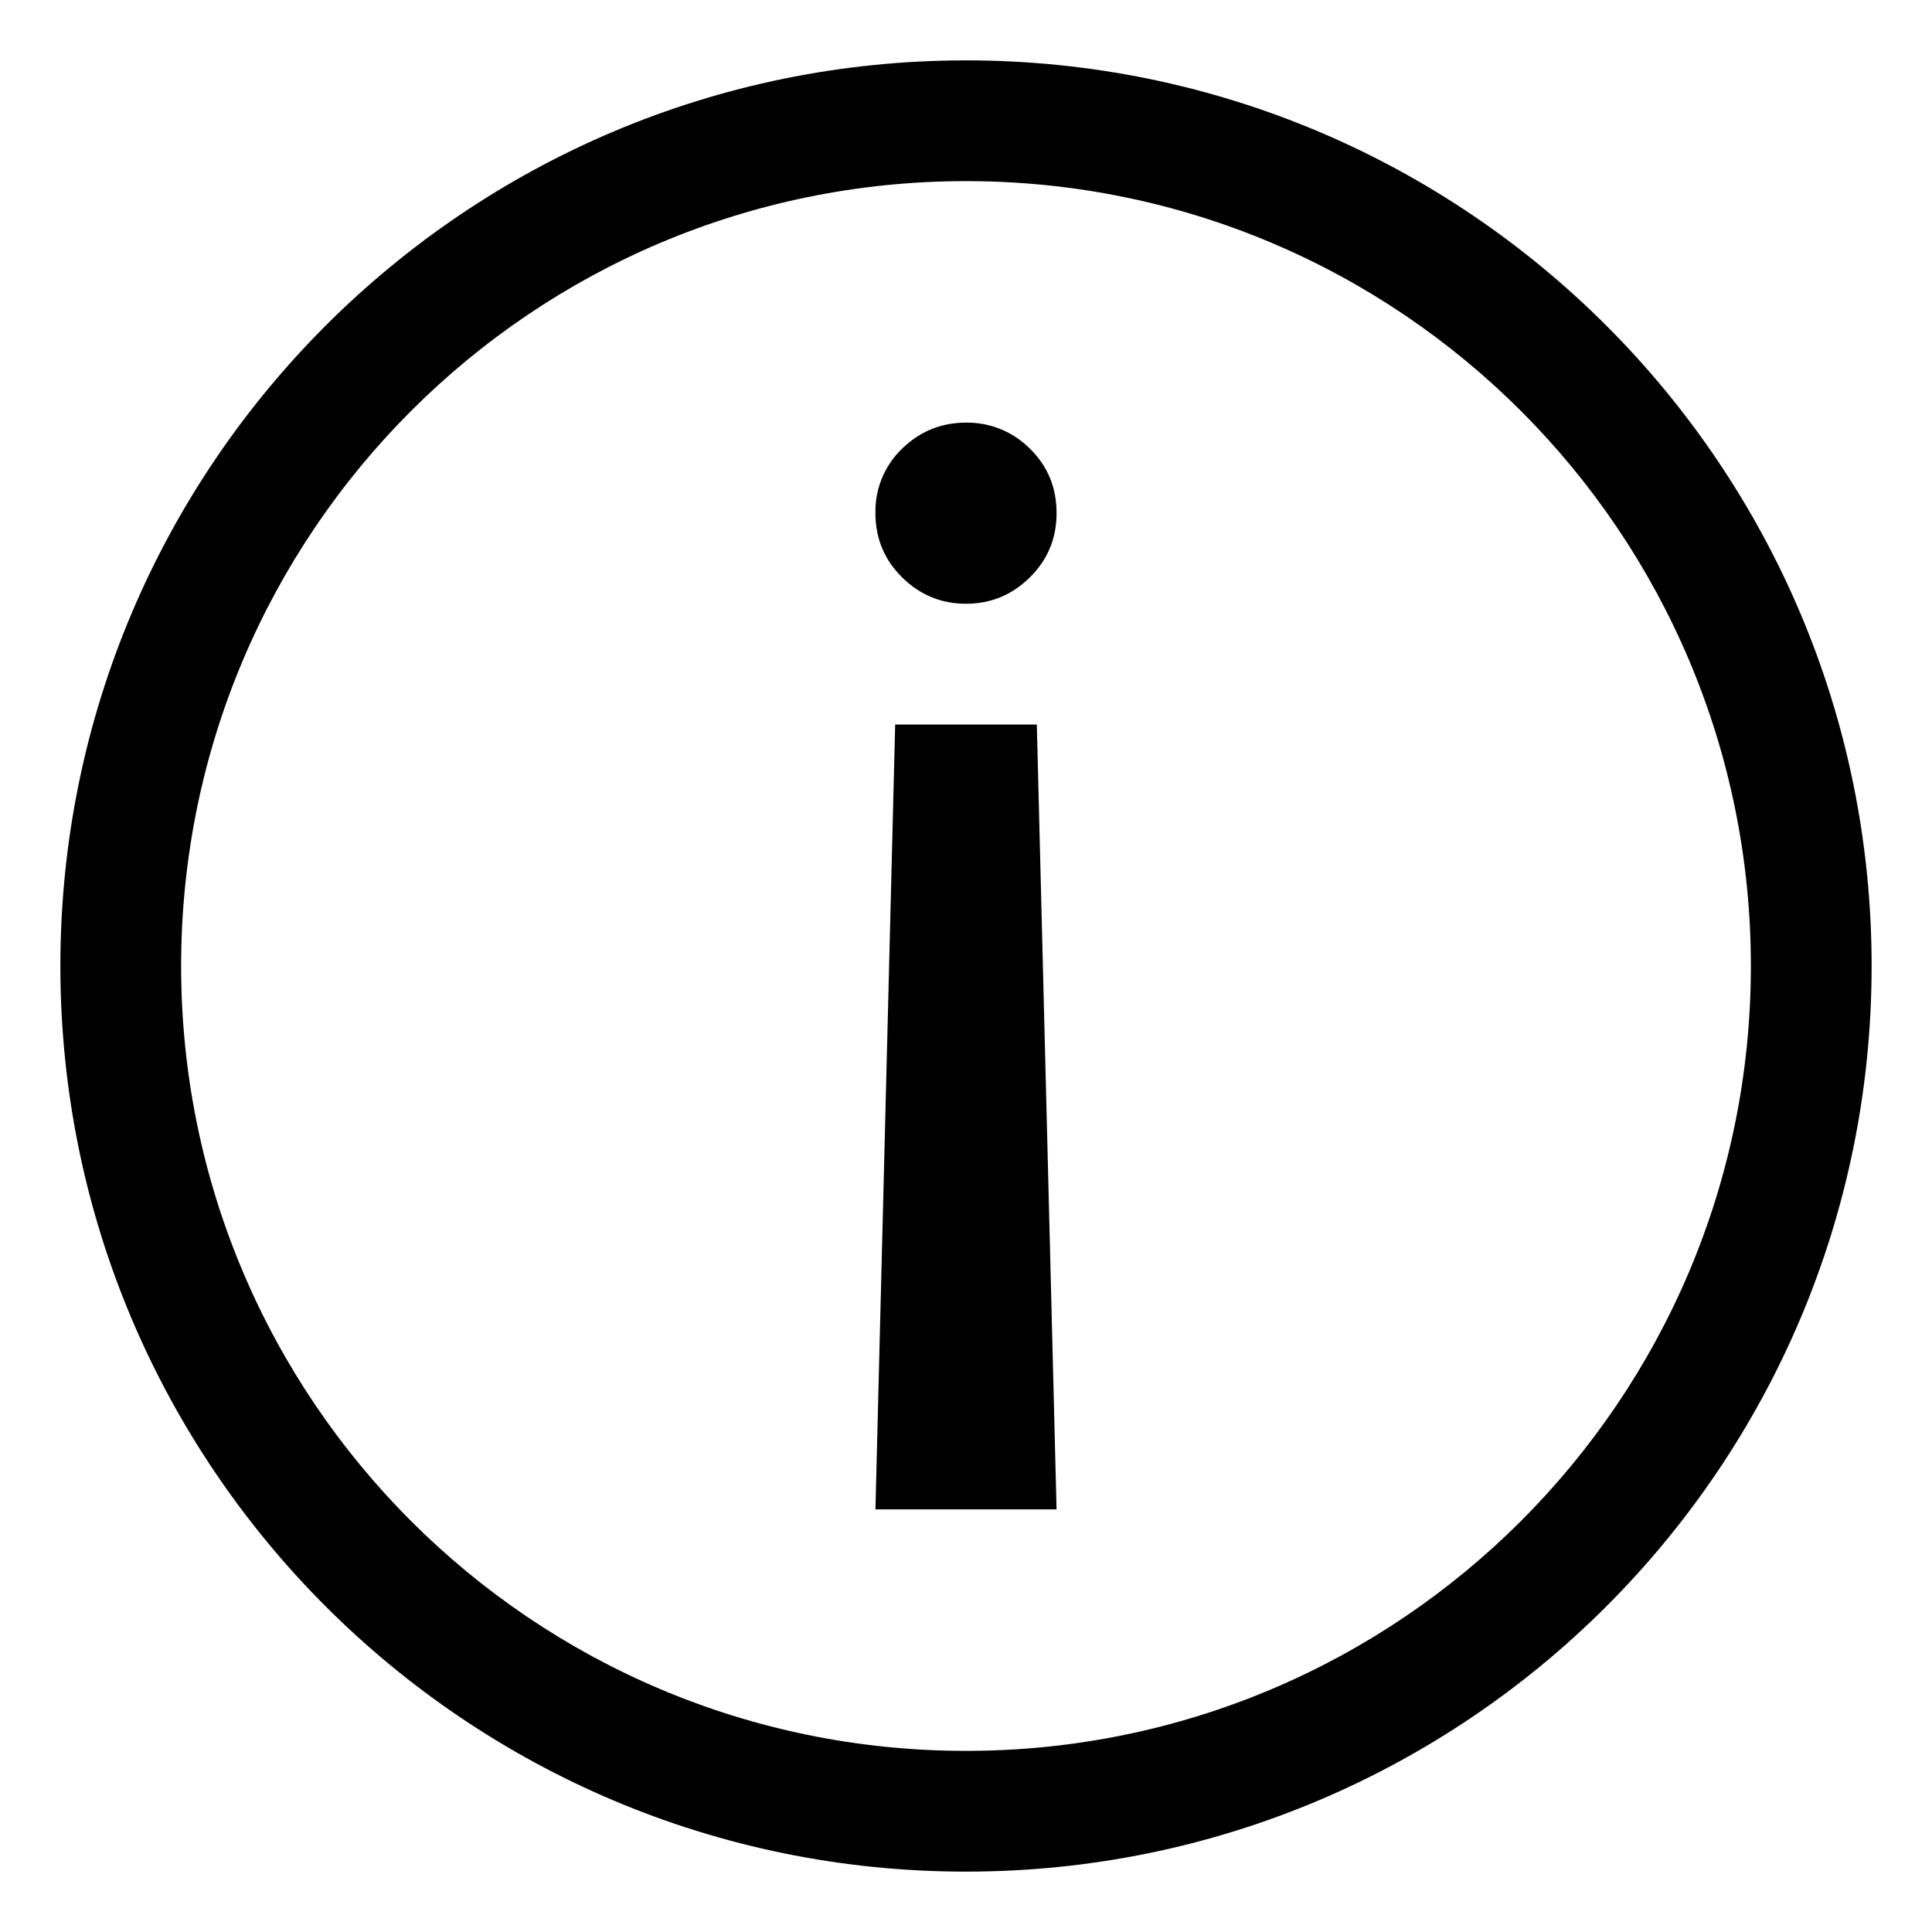
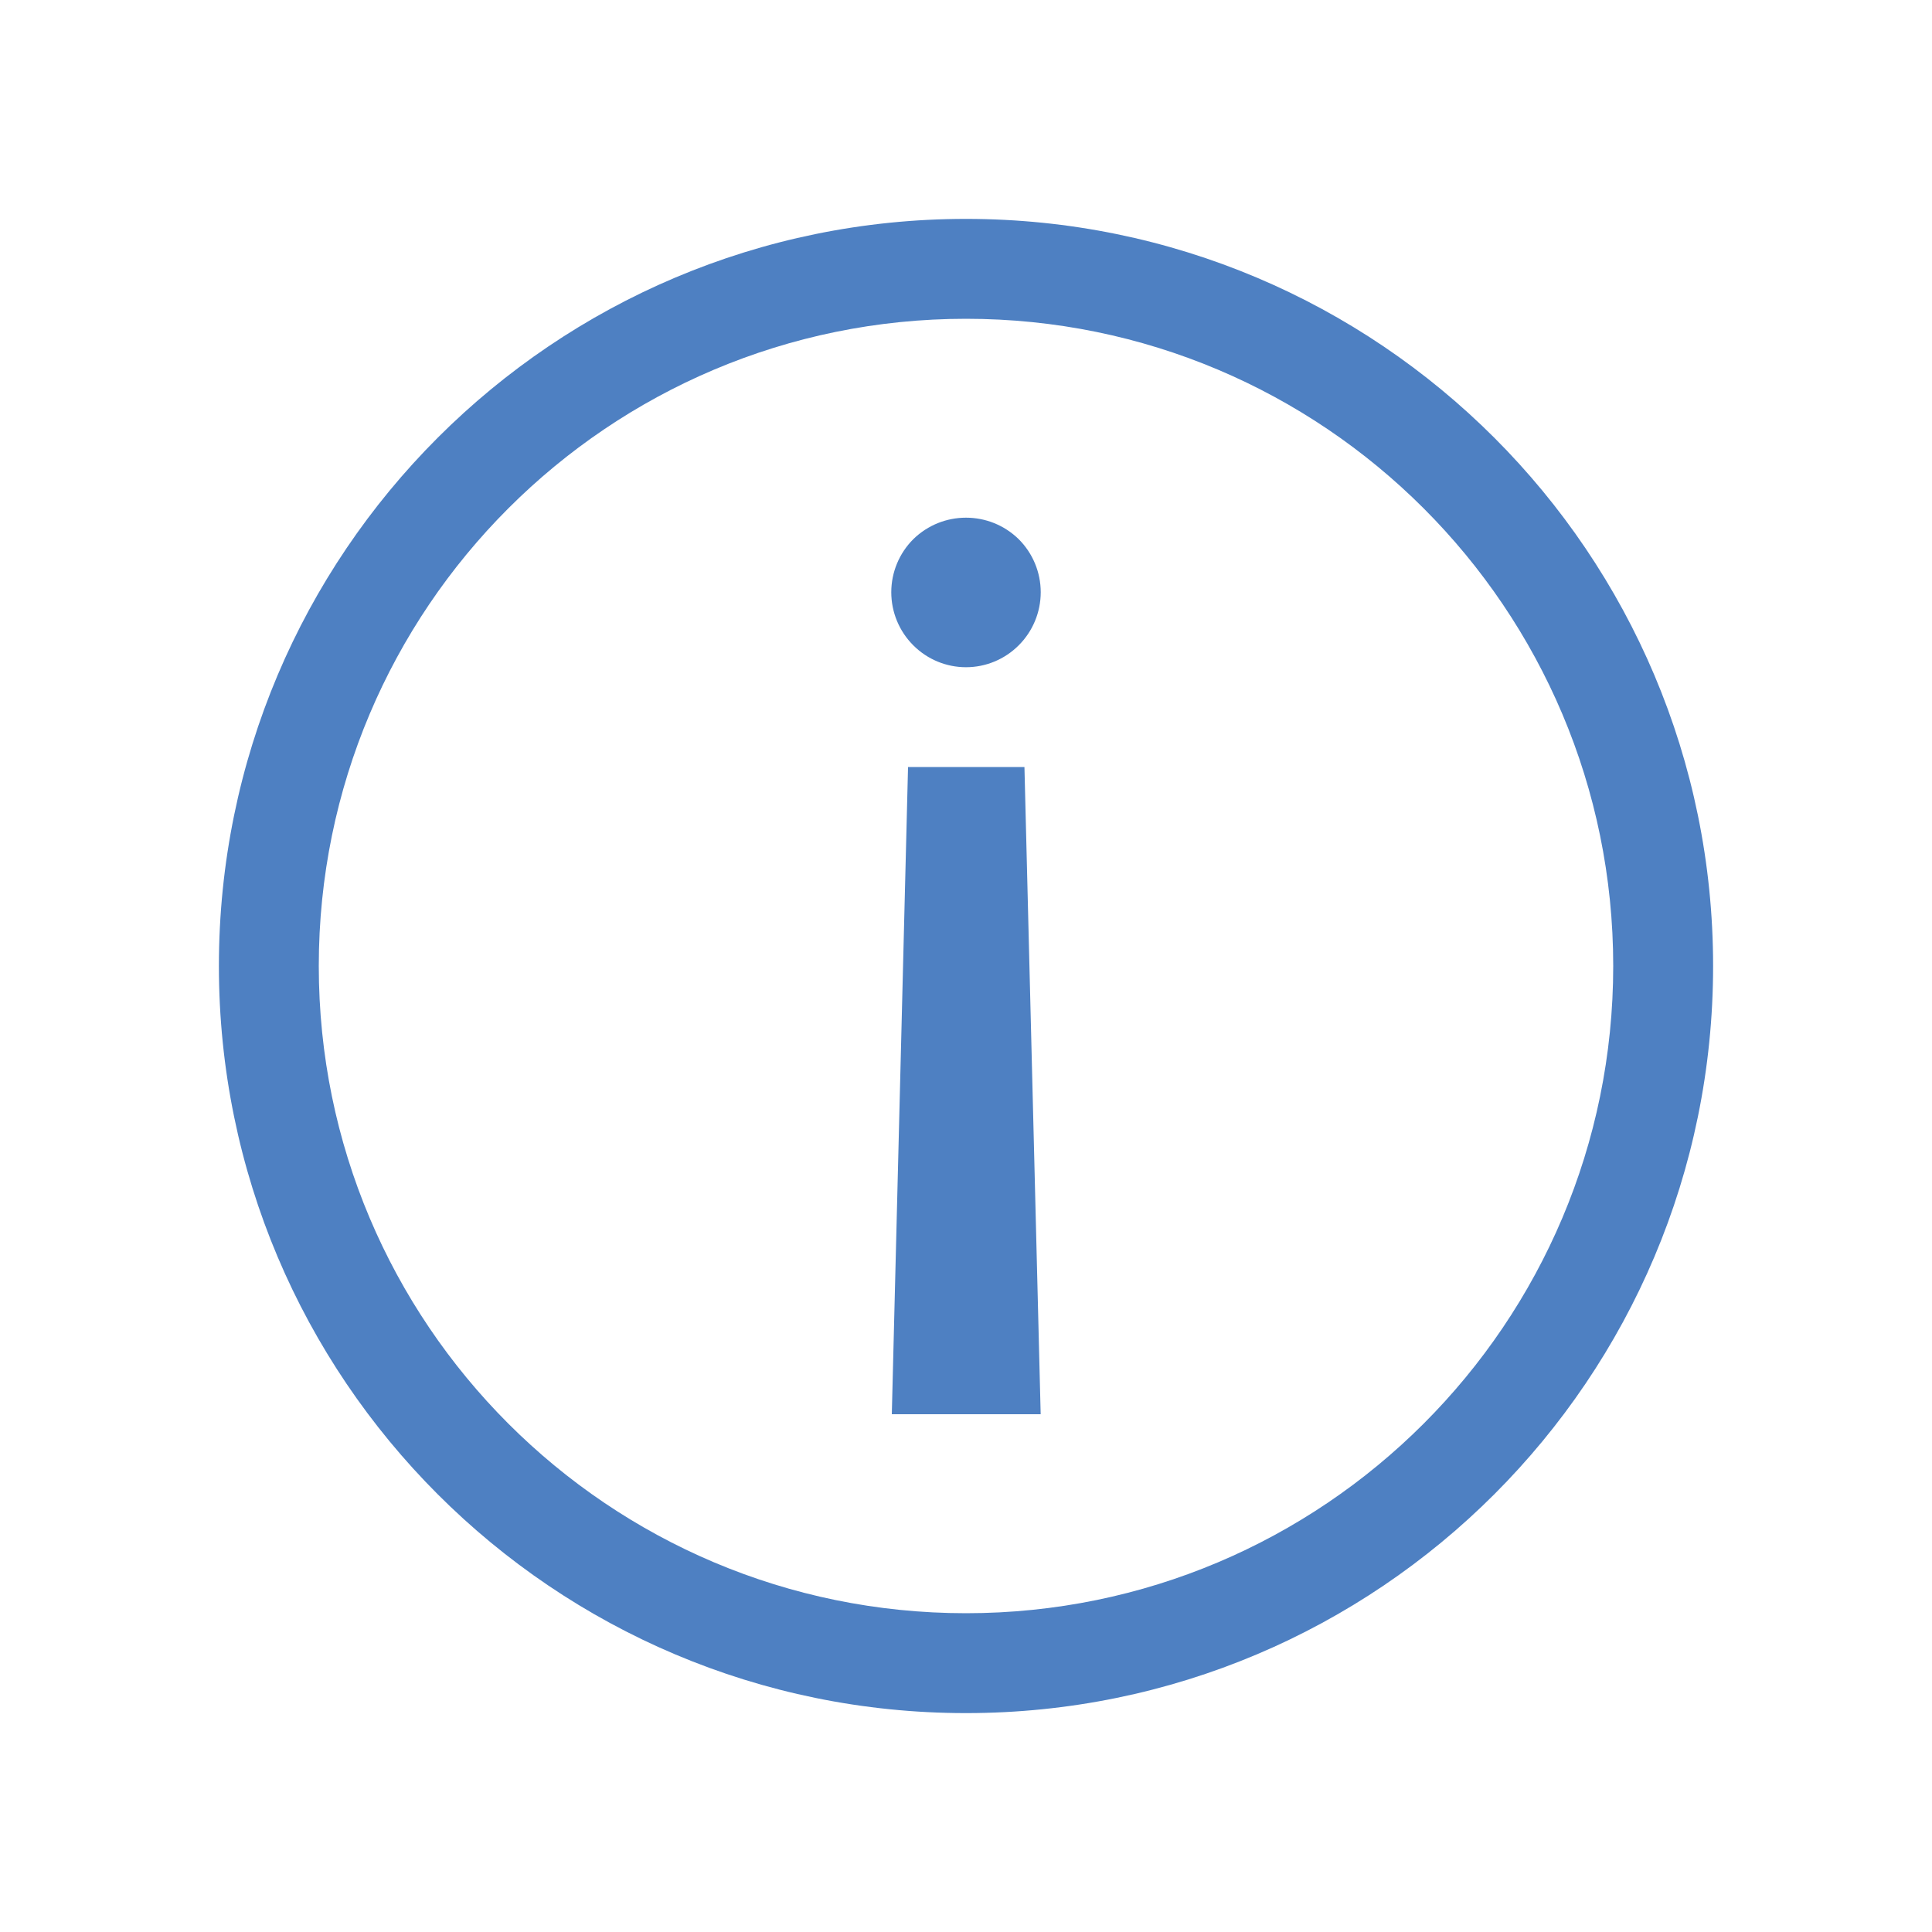
- <svg xmlns="http://www.w3.org/2000/svg" t="1775027232115" class="icon" viewBox="0 0 1024 1024" version="1.1" p-id="5779" width="200" height="200">
-   <path d="M560 800l-10.464-416h-75.072L464 800h96z m-14.144-493.984c9.44-9.312 14.144-20.672 14.144-34.016 0-13.6-4.704-24.992-14.144-34.208A46.784 46.784 0 0 0 512 224c-13.12 0-24.448 4.608-33.856 13.792A45.856 45.856 0 0 0 464 272c0 13.344 4.704 24.704 14.144 34.016 9.408 9.312 20.704 13.984 33.856 13.984 13.12 0 24.448-4.672 33.856-13.984zM512 32C246.912 32 32 246.912 32 512c0 265.088 214.912 480 480 480 265.088 0 480-214.912 480-480 0-265.088-214.912-480-480-480z m0 64c229.76 0 416 186.24 416 416s-186.24 416-416 416S96 741.76 96 512 282.24 96 512 96z" fill="#000000" p-id="5780" />
+ <svg xmlns="http://www.w3.org/2000/svg" id="图层_1" data-name="图层 1" viewBox="0 0 200 200">
+   <defs>
+     <style>.cls-1{fill:#4e80c2;}</style>
+   </defs>
+   <path class="cls-1" d="M107.73,146.4l-1.68-67H94l-1.68,67Zm-2.28-79.59a7.76,7.76,0,0,0,0-11,7.8,7.8,0,0,0-10.9,0,7.76,7.76,0,0,0,0,11,7.7,7.7,0,0,0,10.9,0ZM100,22.66A77.34,77.34,0,1,0,177.34,100,77.34,77.34,0,0,0,100,22.66ZM100,33a67,67,0,1,1-67,67A67,67,0,0,1,100,33Z" />
</svg>
